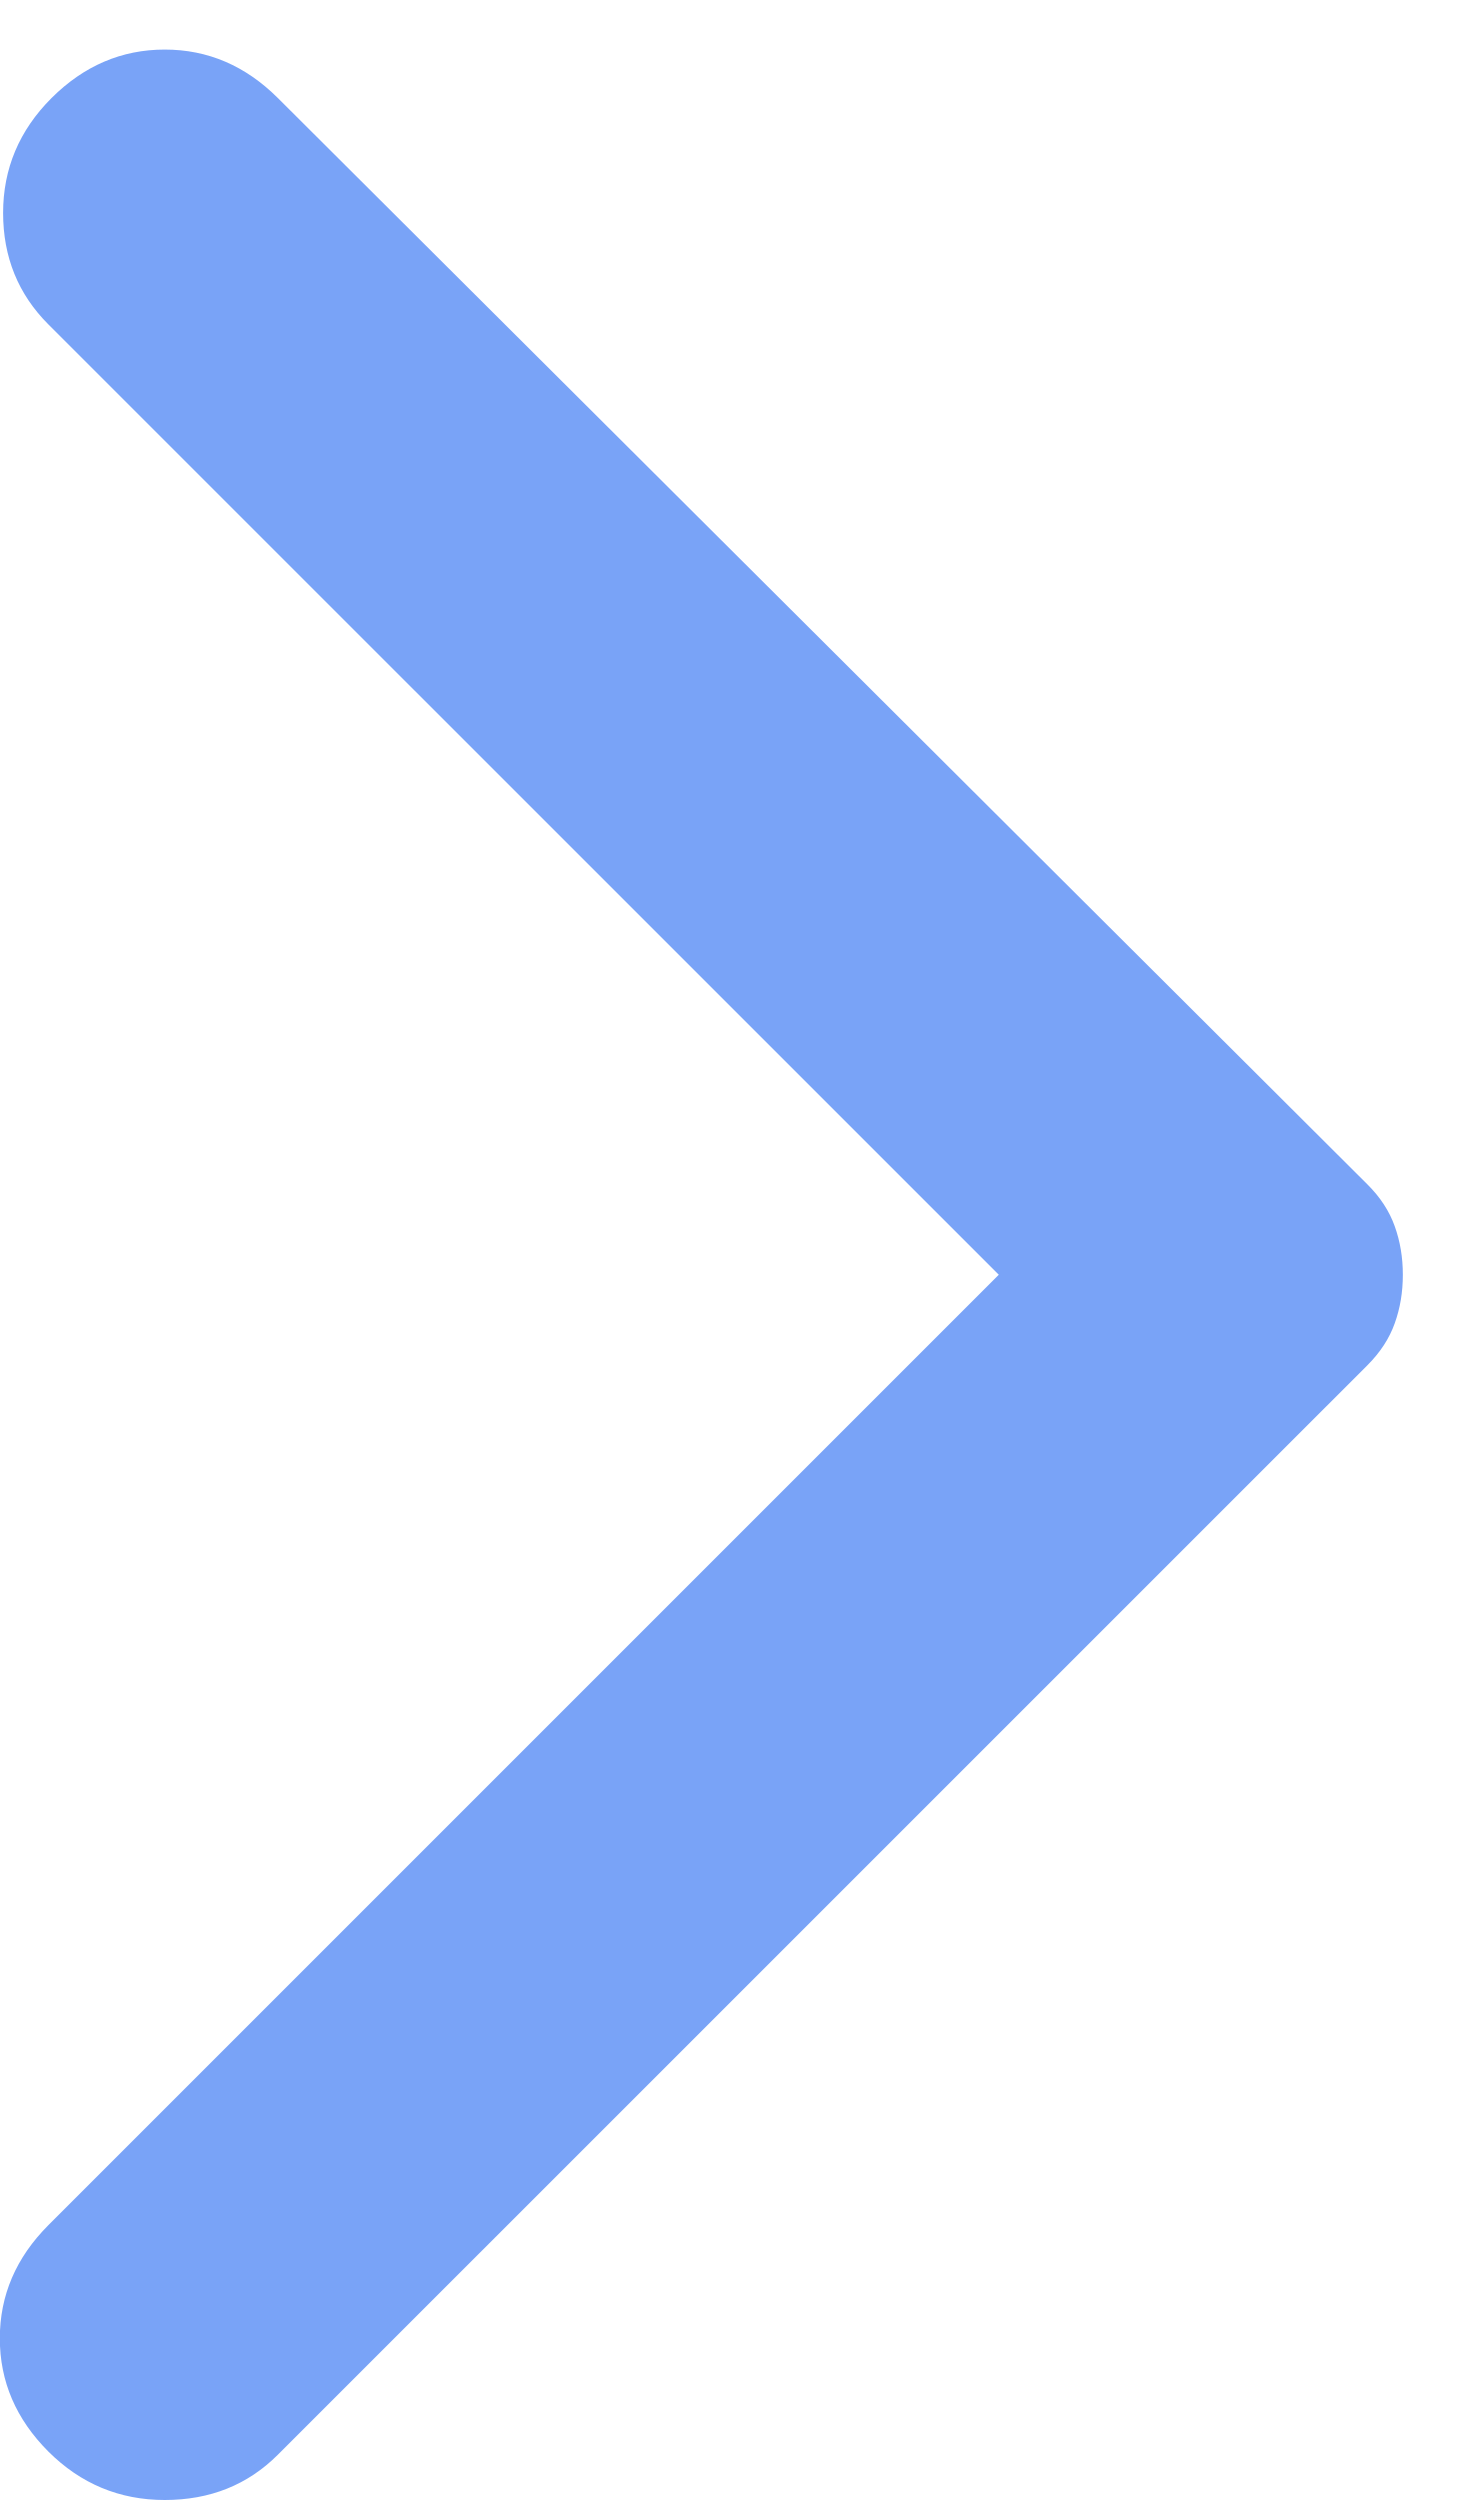
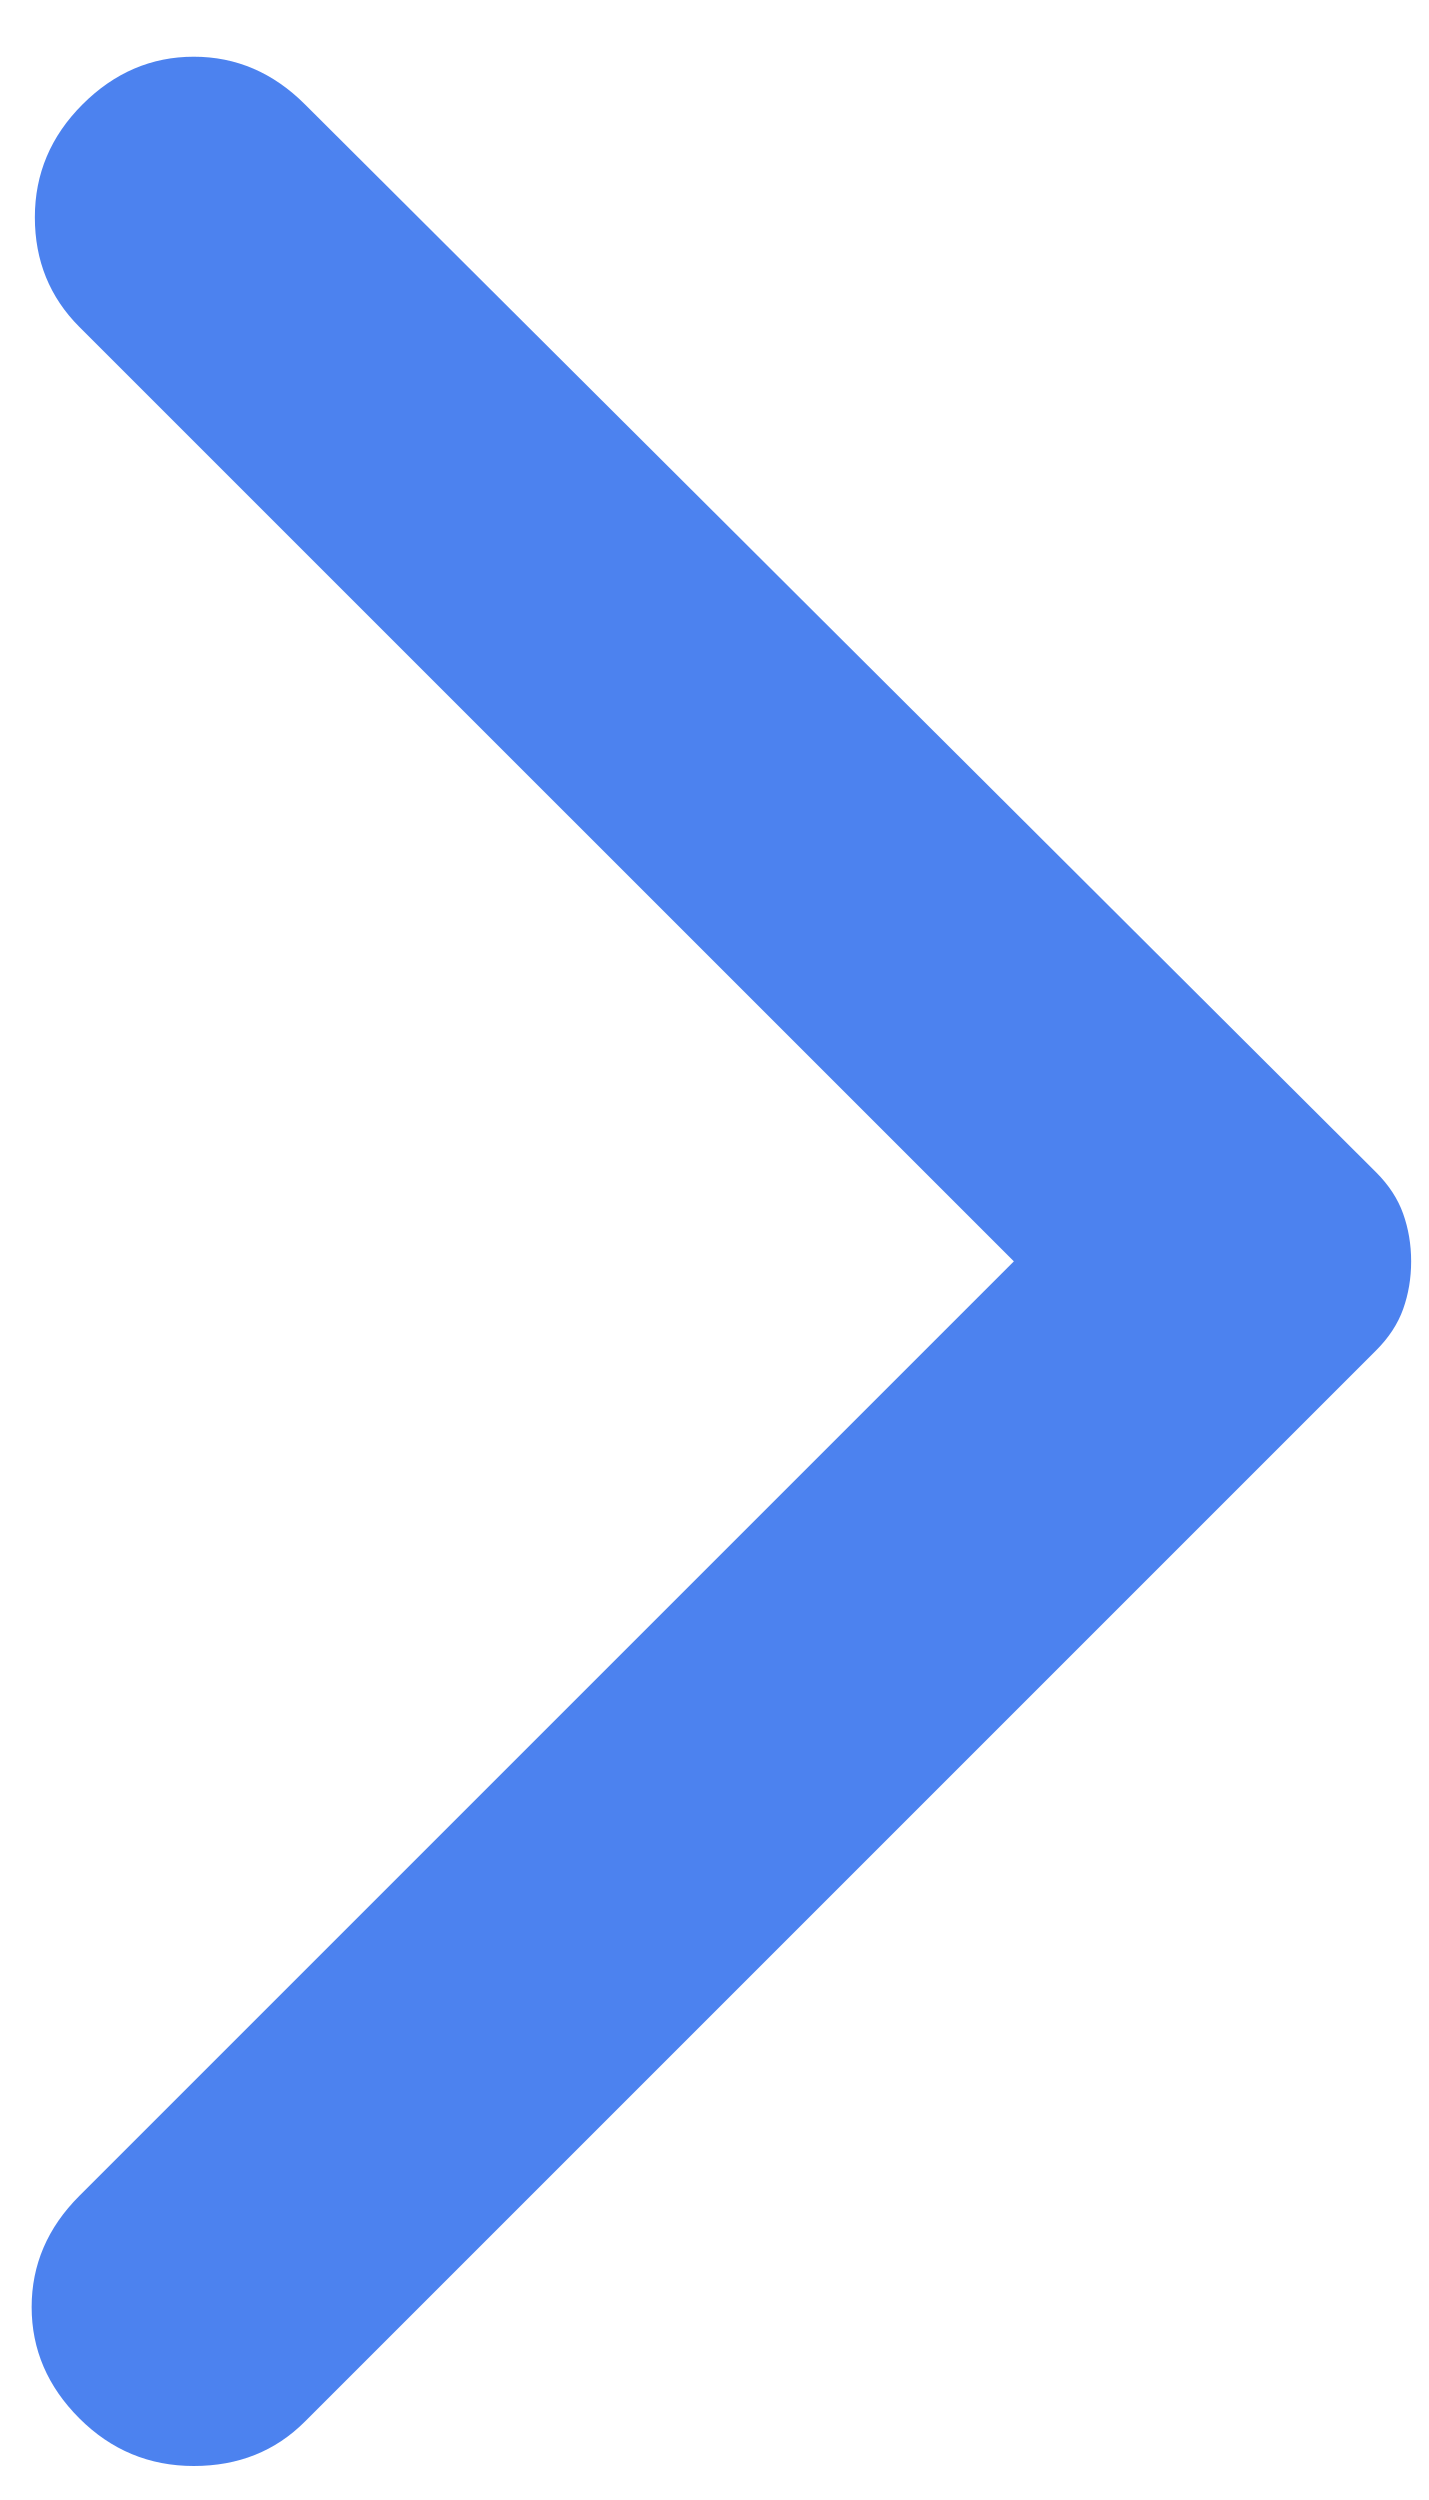
- <svg xmlns="http://www.w3.org/2000/svg" width="17" height="29" viewBox="0 0 17 29" fill="none">
-   <path d="M3.223 1.137L15.861 13.738C16.011 13.887 16.117 14.05 16.179 14.225C16.242 14.4 16.273 14.588 16.273 14.787C16.273 14.988 16.242 15.175 16.179 15.35C16.117 15.525 16.011 15.688 15.861 15.838L3.223 28.475C2.873 28.825 2.436 29 1.911 29C1.386 29 0.936 28.812 0.561 28.438C0.186 28.062 -0.002 27.625 -0.002 27.125C-0.002 26.625 0.186 26.188 0.561 25.812L11.586 14.787L0.561 3.763C0.211 3.413 0.036 2.982 0.036 2.47C0.036 1.957 0.223 1.512 0.598 1.137C0.973 0.763 1.411 0.575 1.911 0.575C2.411 0.575 2.848 0.763 3.223 1.137Z" fill="#79A3F7" />
+ <svg xmlns="http://www.w3.org/2000/svg" width="20" height="35" viewBox="0 0 20 35" fill="none">
+   <path d="M4.27 1.462L19.266 16.413C19.444 16.591 19.57 16.784 19.644 16.992C19.718 17.2 19.756 17.422 19.756 17.659C19.756 17.897 19.718 18.119 19.644 18.327C19.57 18.534 19.444 18.727 19.266 18.905L4.27 33.901C3.855 34.317 3.336 34.524 2.713 34.524C2.09 34.524 1.556 34.302 1.111 33.857C0.666 33.412 0.443 32.893 0.443 32.299C0.443 31.706 0.666 31.187 1.111 30.742L14.194 17.659L1.111 4.577C0.696 4.161 0.488 3.65 0.488 3.042C0.488 2.434 0.71 1.907 1.155 1.462C1.6 1.017 2.12 0.794 2.713 0.794C3.306 0.794 3.825 1.017 4.27 1.462Z" fill="#4C82EF" />
</svg>
